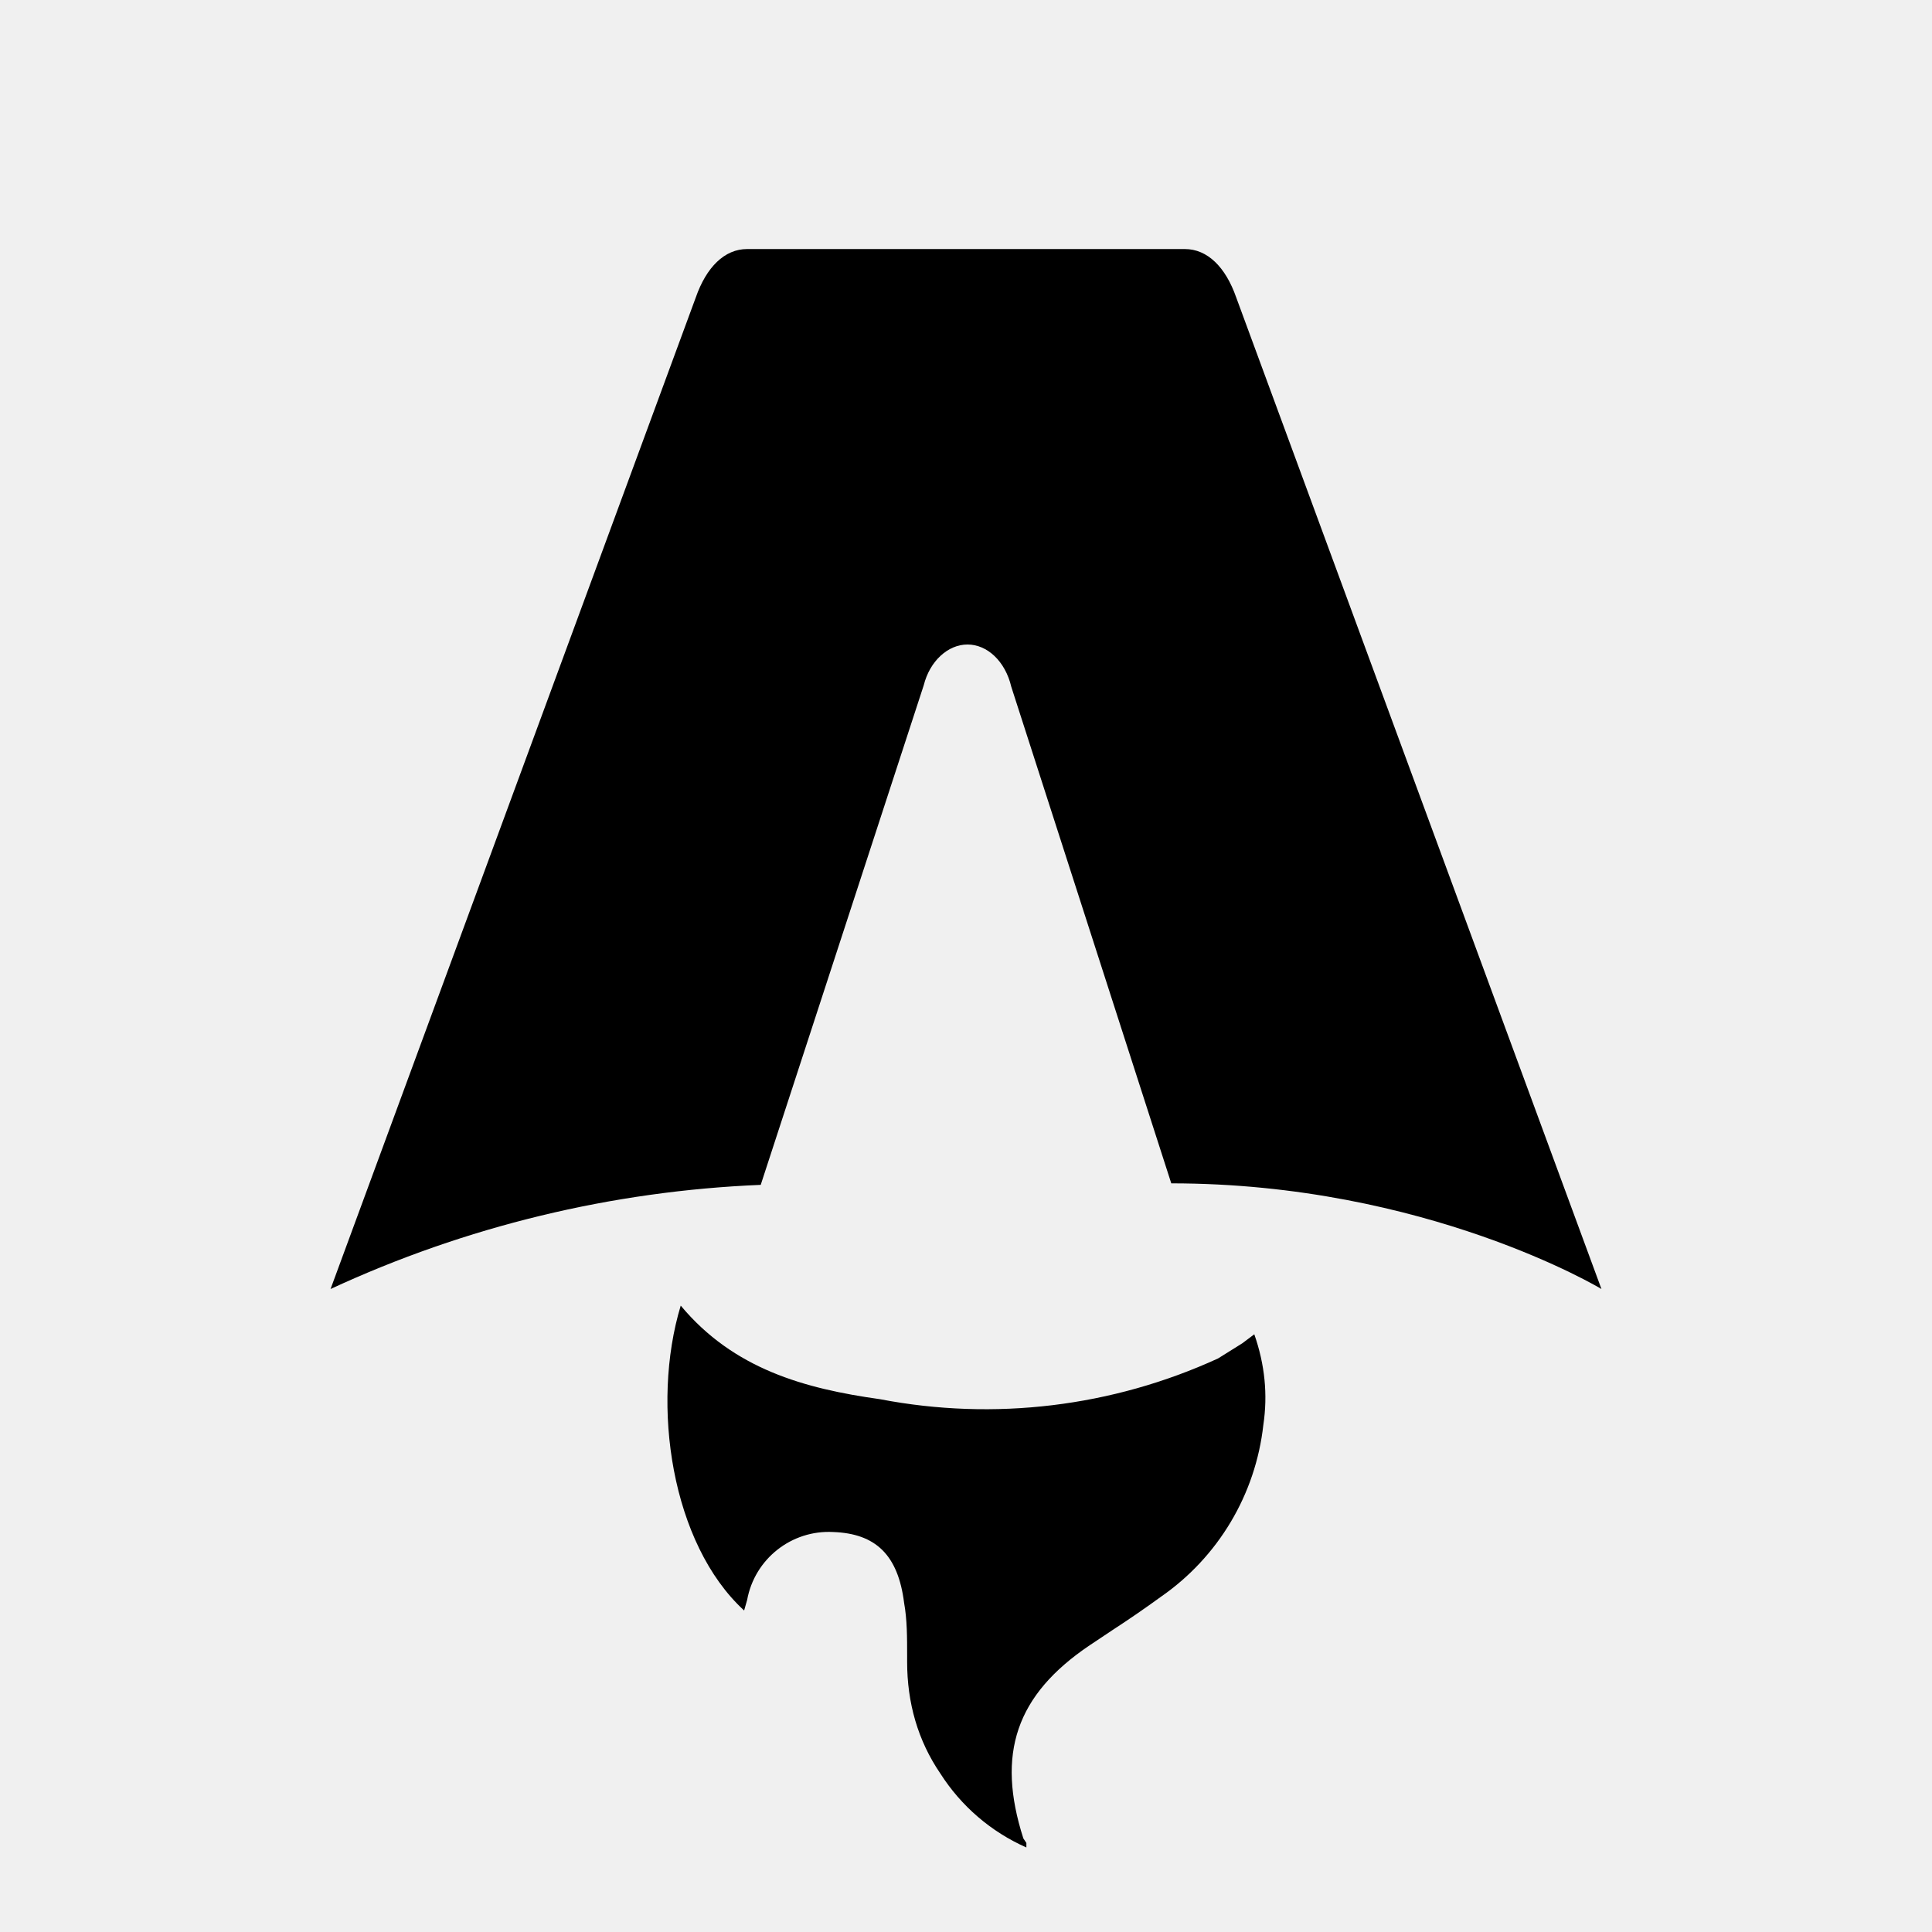
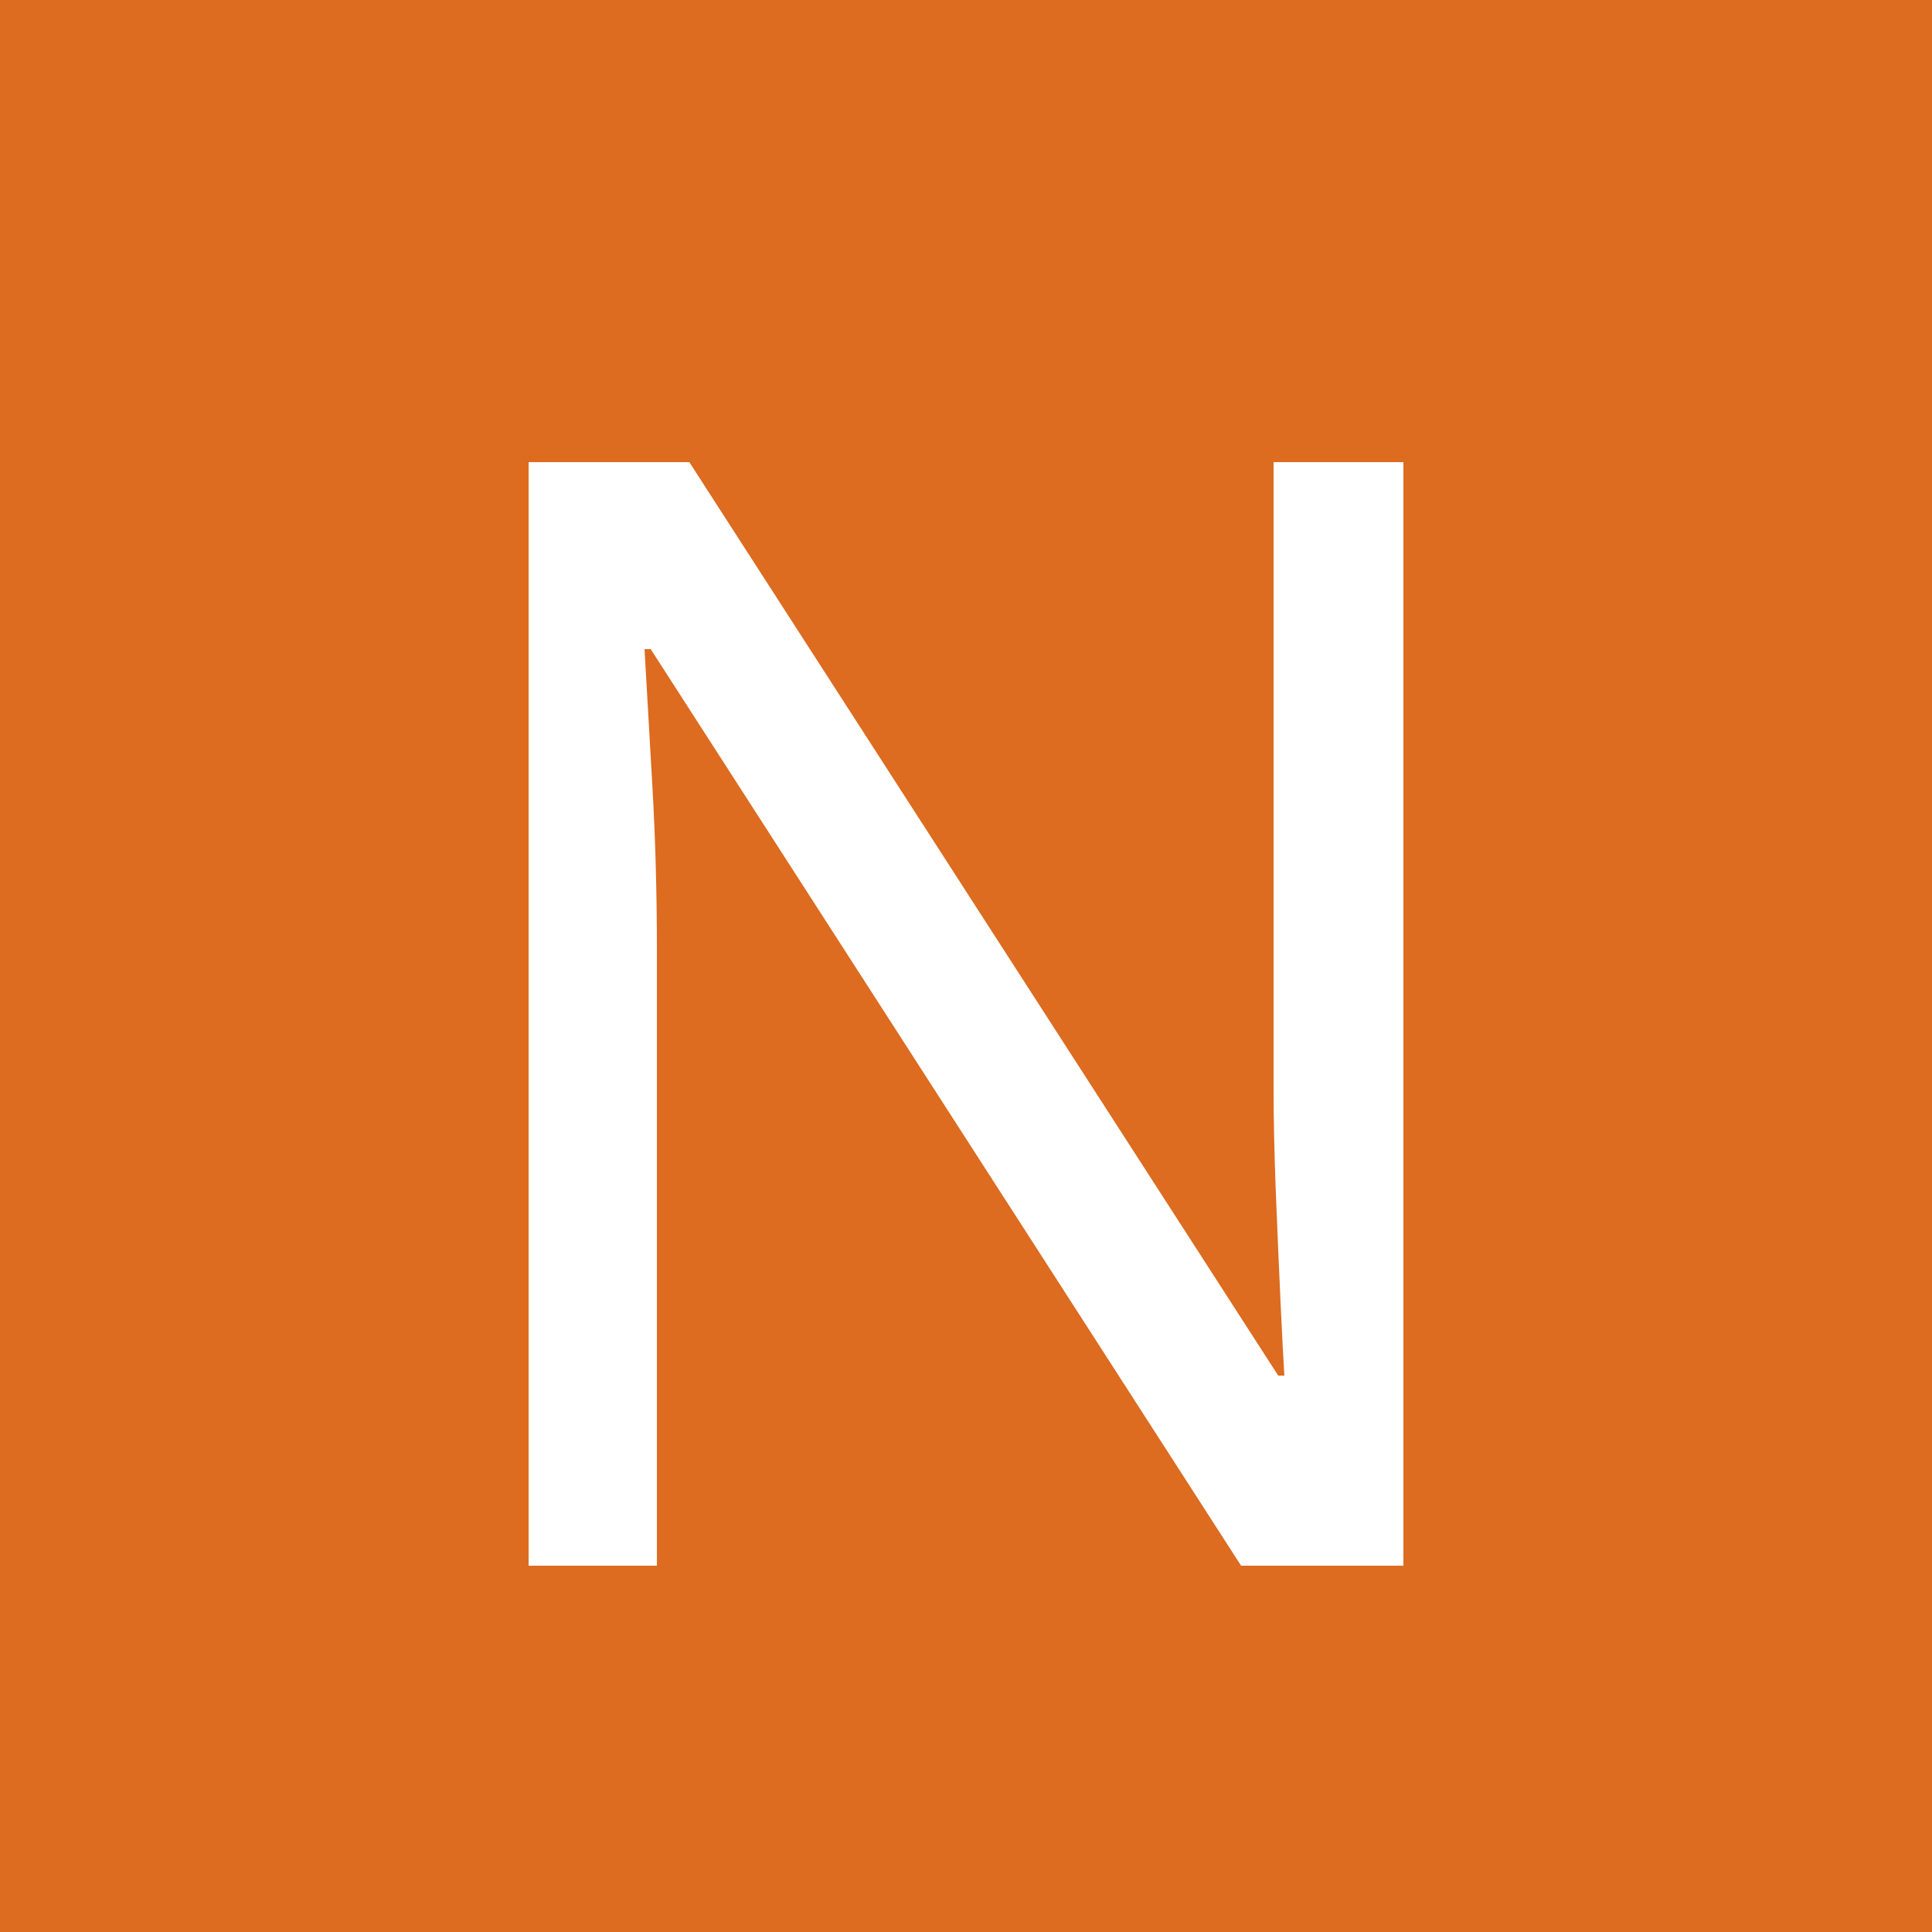
- <svg xmlns="http://www.w3.org/2000/svg" fill="none" viewBox="0 0 128 128">
-   <path d="M50.4 78.5a75.1 75.1 0 0 0-28.5 6.9l24.2-65.7c.7-2 1.9-3.2 3.4-3.2h29c1.5 0 2.7 1.2 3.4 3.2l24.2 65.7s-11.6-7-28.5-7L67 45.5c-.4-1.7-1.6-2.8-2.9-2.8-1.3 0-2.5 1.1-2.9 2.7L50.4 78.5Zm-1.1 28.2Zm-4.2-20.2c-2 6.6-.6 15.8 4.2 20.2a17.5 17.5 0 0 1 .2-.7 5.5 5.5 0 0 1 5.7-4.5c2.8.1 4.3 1.5 4.7 4.7.2 1.1.2 2.3.2 3.5v.4c0 2.7.7 5.2 2.2 7.4a13 13 0 0 0 5.7 4.9v-.3l-.2-.3c-1.8-5.6-.5-9.5 4.4-12.8l1.5-1a73 73 0 0 0 3.2-2.2 16 16 0 0 0 6.8-11.4c.3-2 .1-4-.6-6l-.8.6-1.6 1a37 37 0 0 1-22.4 2.7c-5-.7-9.7-2-13.2-6.2Z" />
-   <style>
-         path { fill: #000; }
-         @media (prefers-color-scheme: dark) {
-             path { fill: #FFF; }
-         }
-     </style>
+ <svg xmlns="http://www.w3.org/2000/svg" viewBox="0 0 512 512">
+   <rect width="512" height="512" fill="#dd6b20" rx="NaN" ry="NaN" />
+   <text x="50%" y="50%" dominant-baseline="central" text-anchor="middle" font-family="Bosch" font-weight="normal" fill="#ffffff" font-size="409.6" dy="0">N</text>
</svg>
